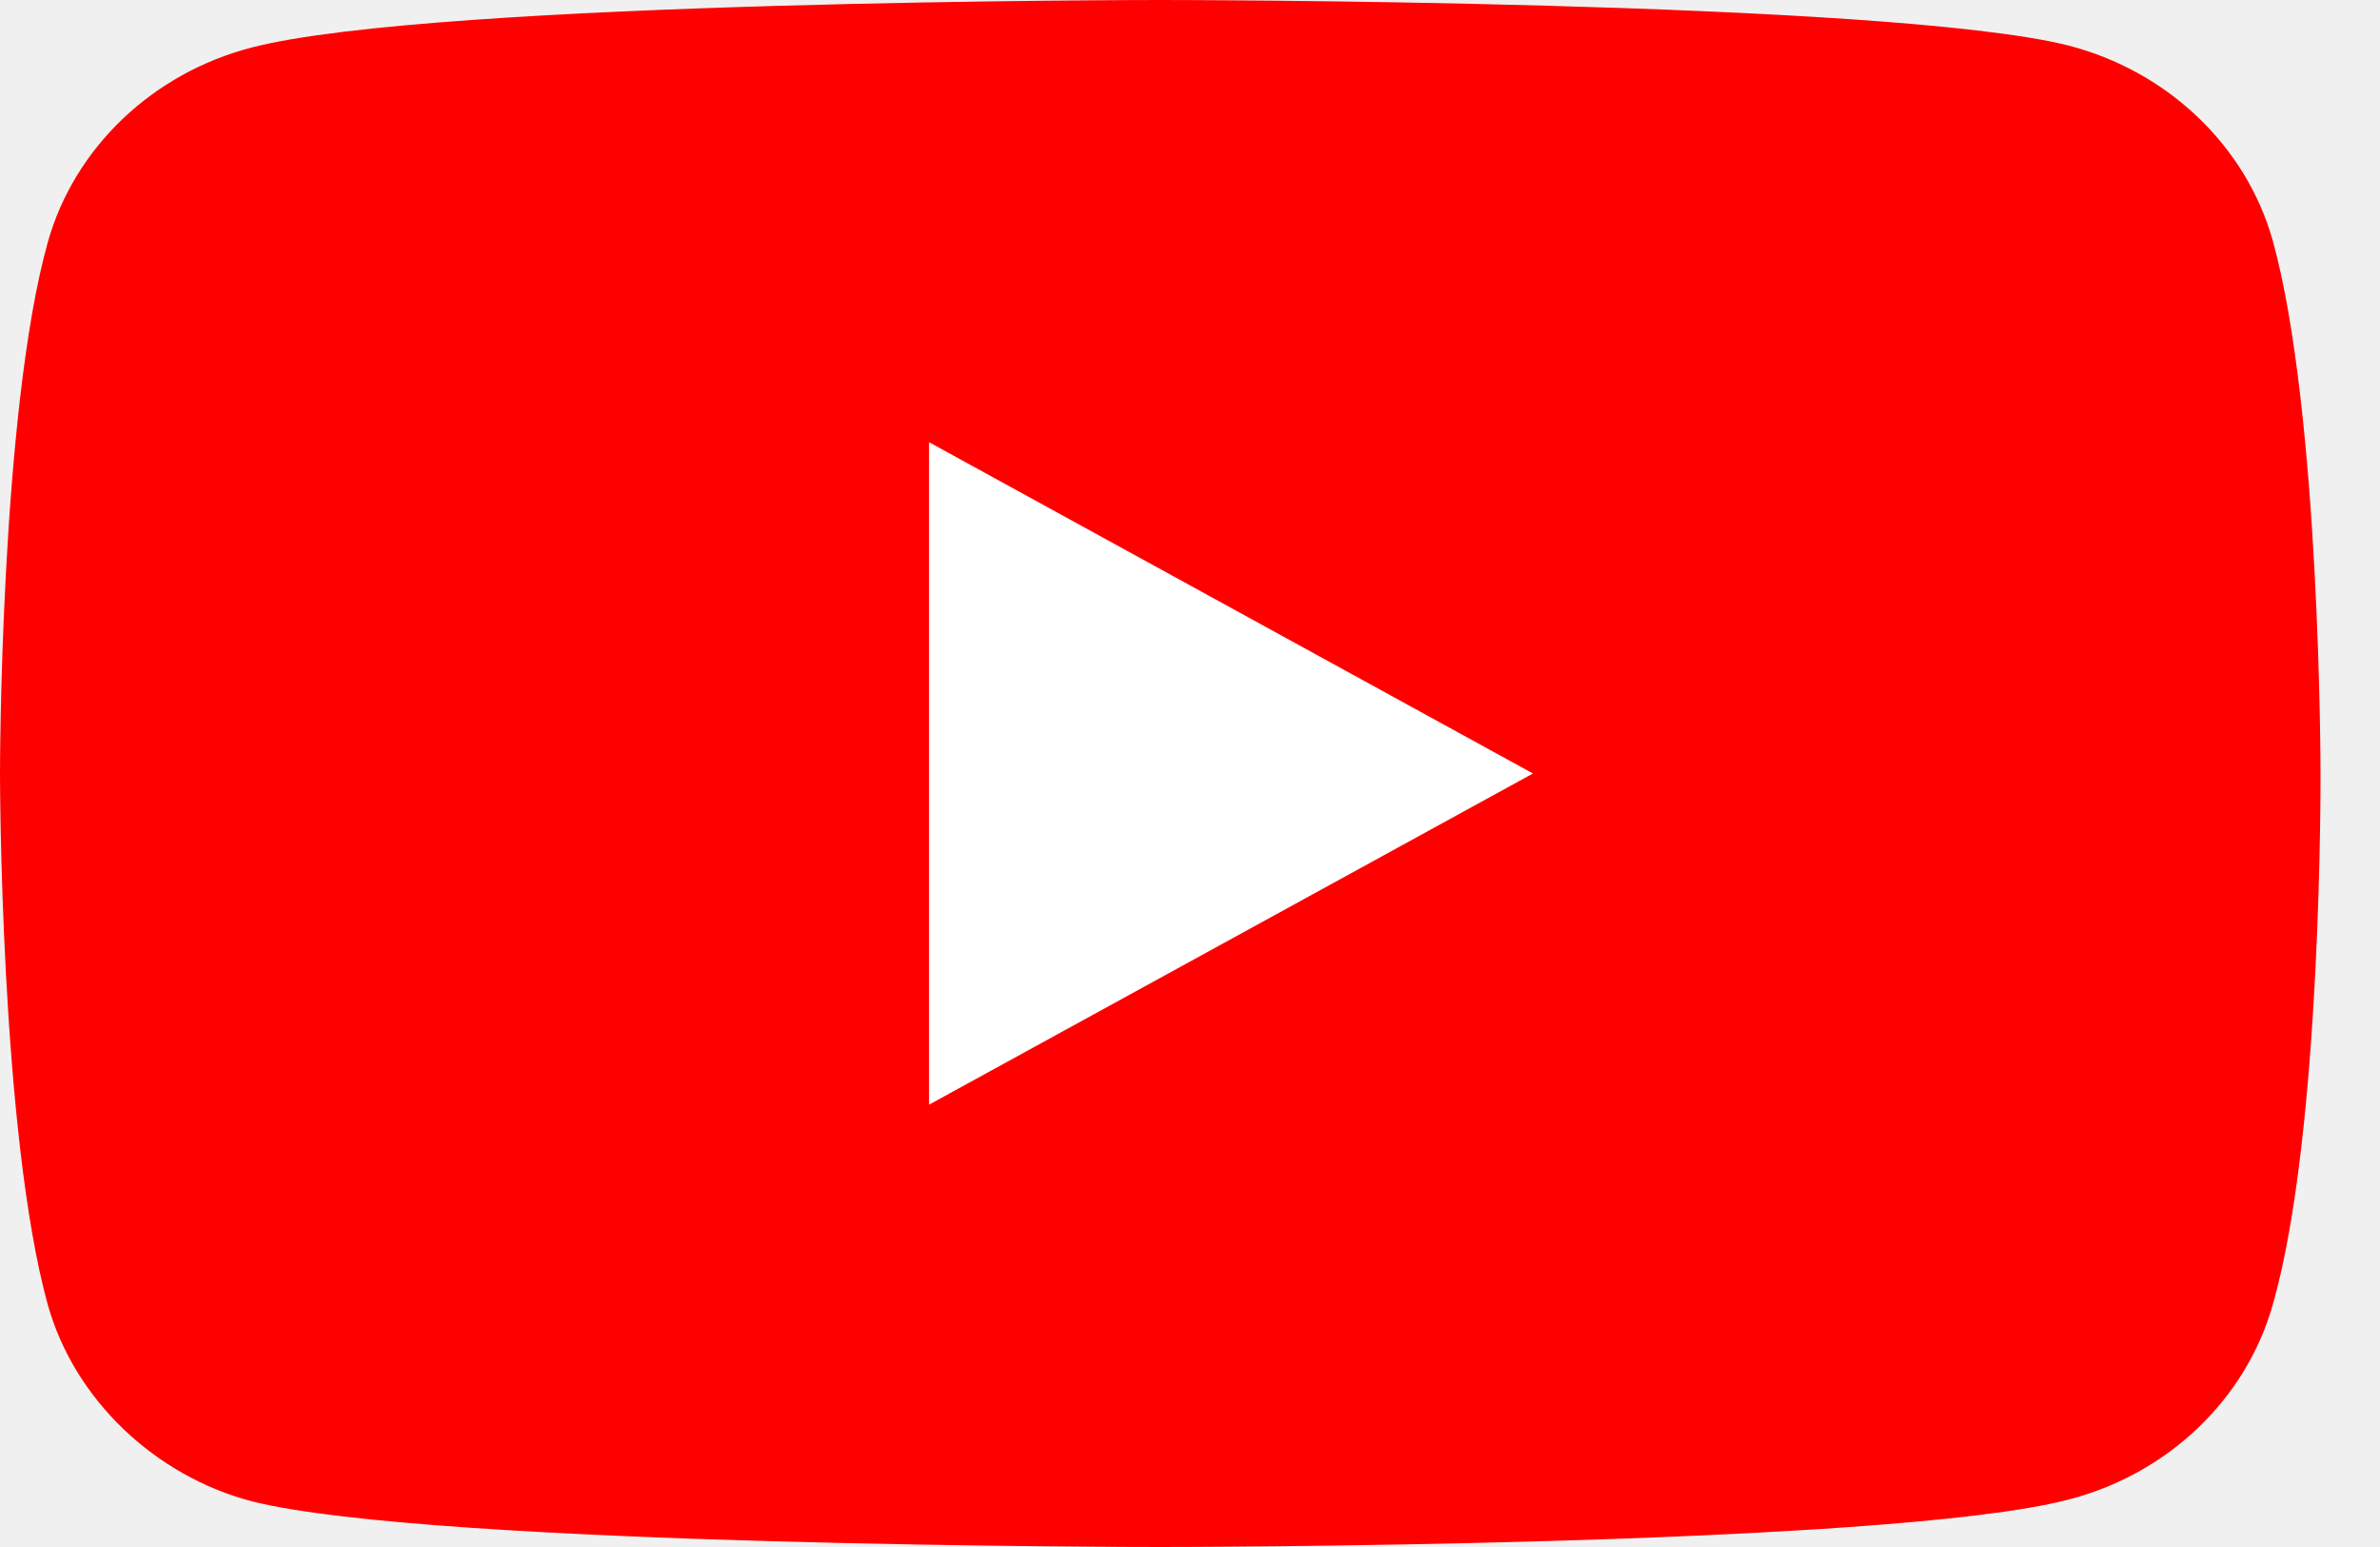
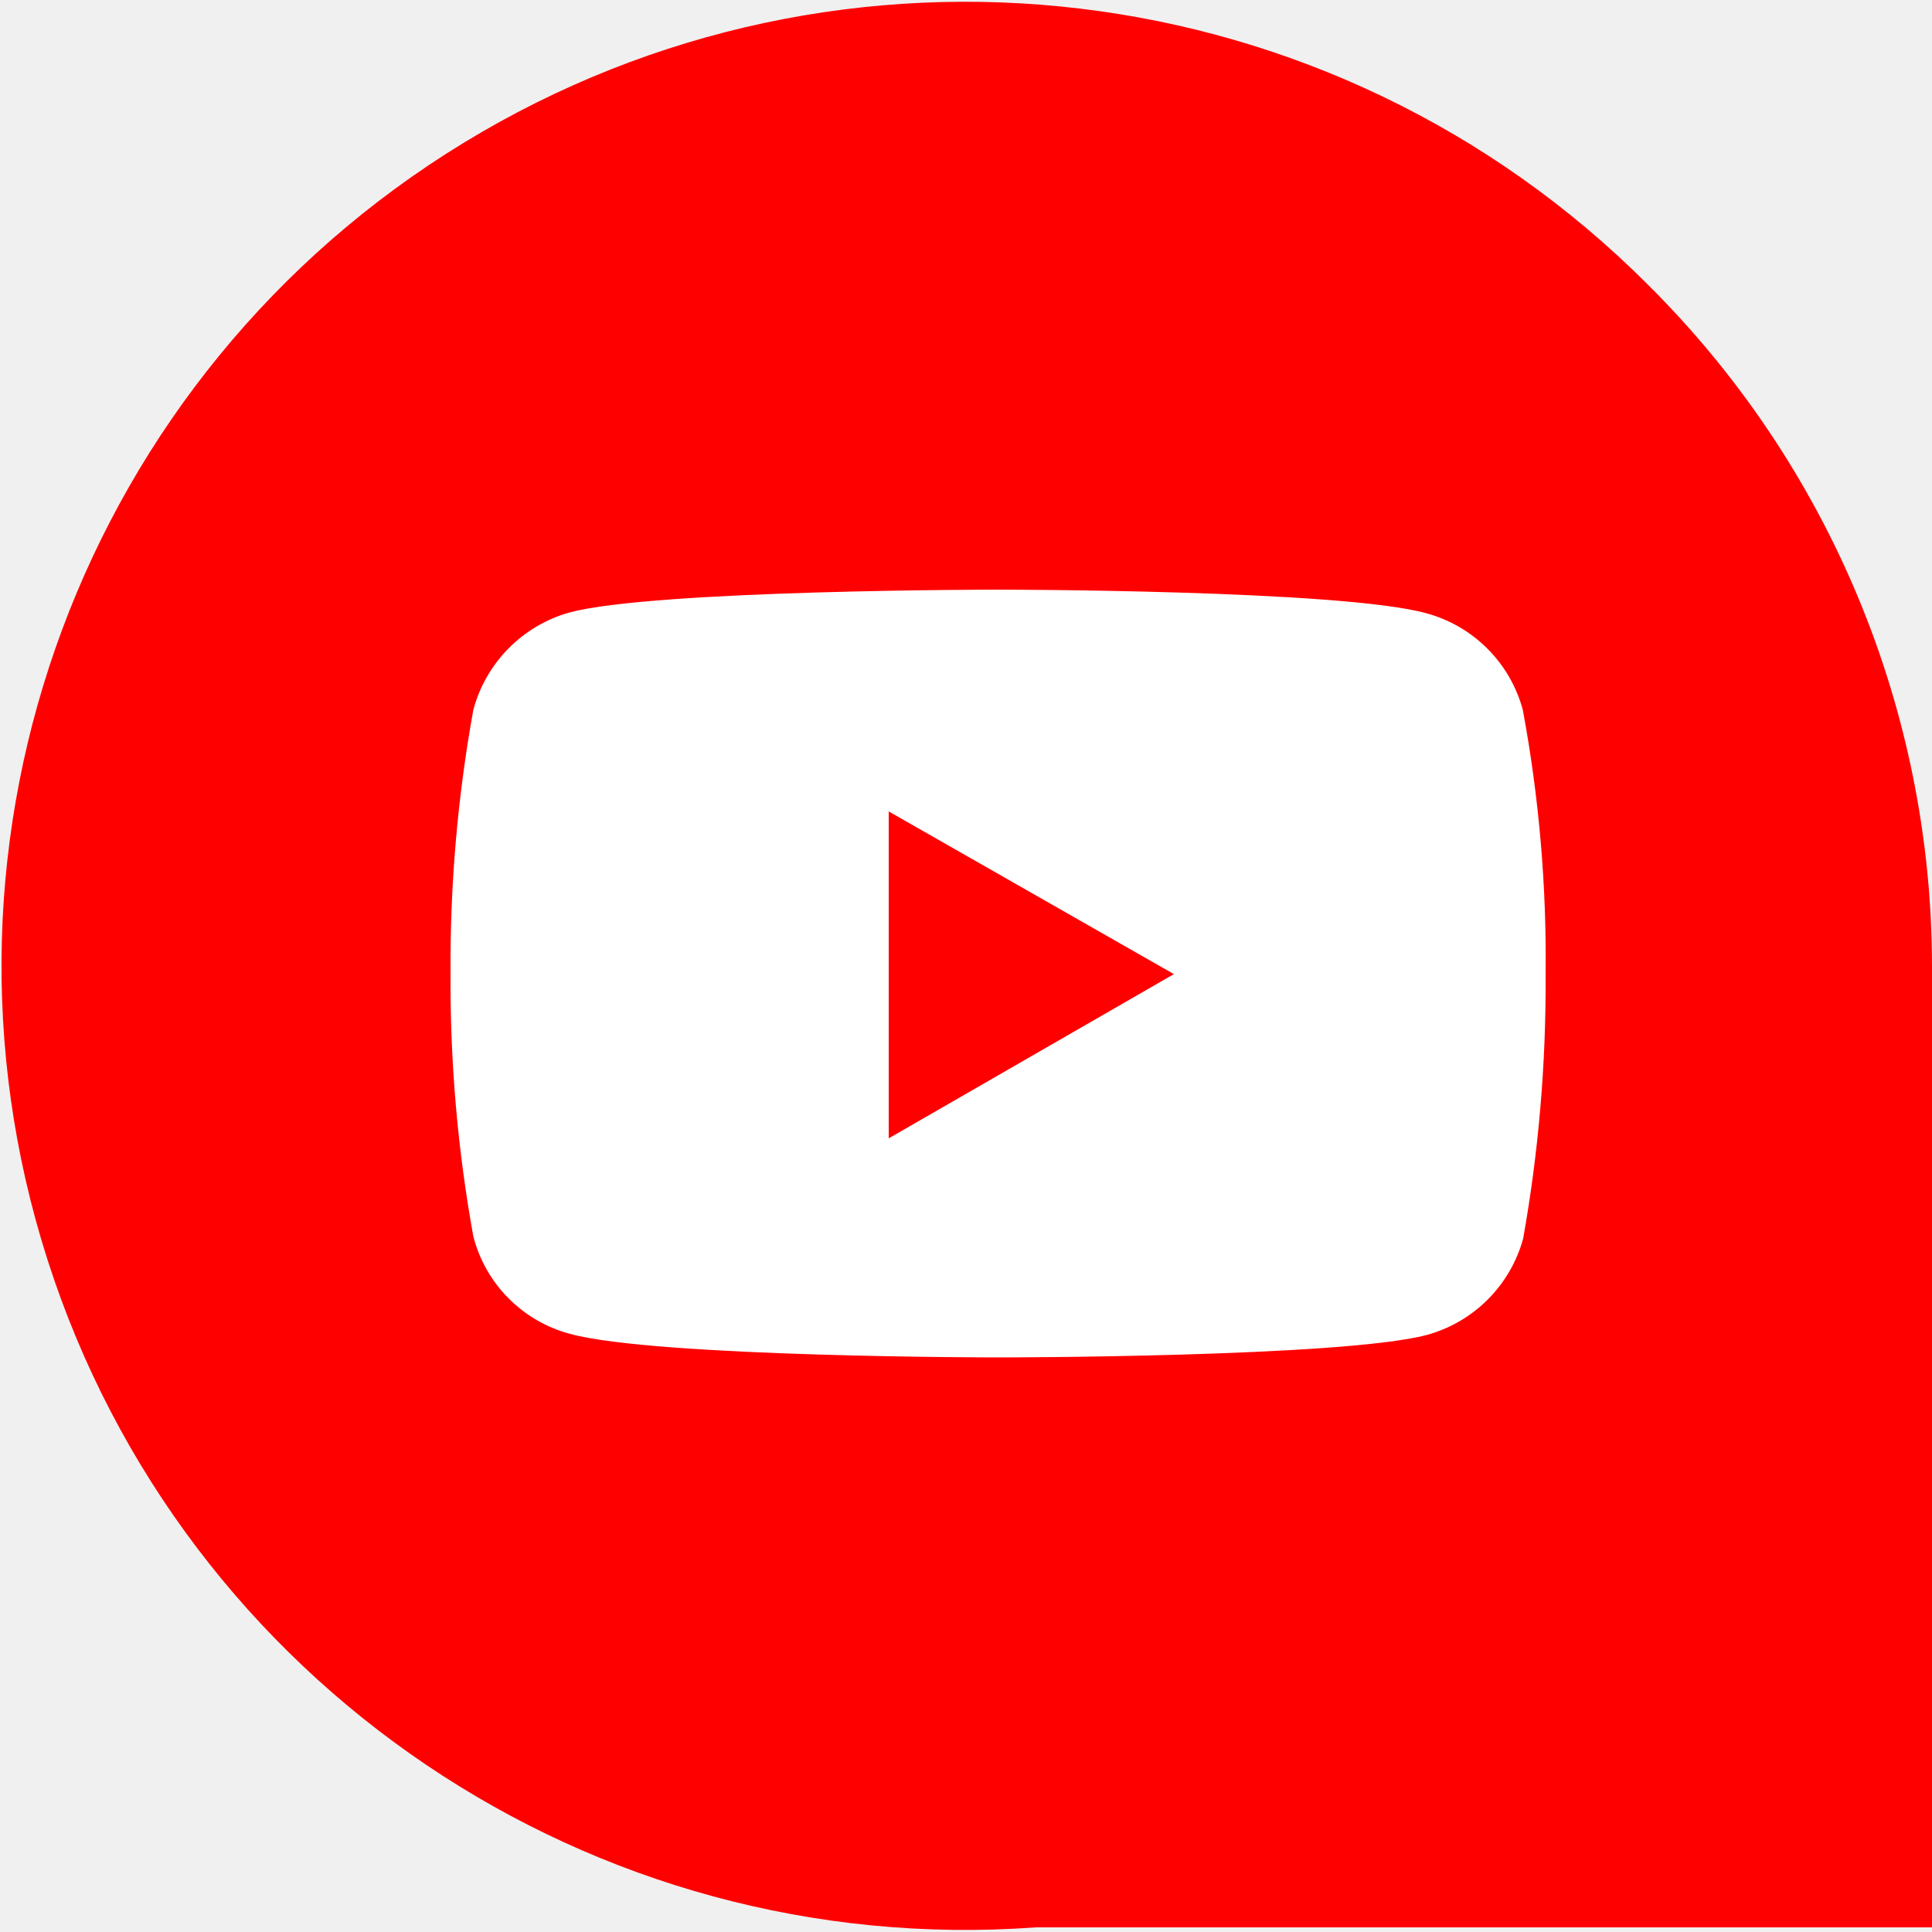
- <svg xmlns="http://www.w3.org/2000/svg" width="20" height="13" viewBox="0 0 20 13" fill="none">
-   <path d="M19.098 10.966C18.873 11.761 18.215 12.388 17.38 12.602C15.854 13 9.75 13 9.75 13C9.75 13 3.646 13 2.12 12.617C1.301 12.403 0.626 11.761 0.402 10.966C0 9.513 0 6.5 0 6.5C0 6.5 0 3.472 0.402 2.034C0.626 1.239 1.285 0.612 2.12 0.398C3.662 9.53674e-07 9.75 9.53674e-07 9.75 9.53674e-07C9.75 9.53674e-07 15.854 9.53674e-07 17.38 0.382C18.215 0.597 18.873 1.224 19.098 2.019C19.5 3.472 19.5 6.485 19.5 6.485C19.5 6.485 19.516 9.513 19.098 10.966Z" fill="#FF0000" />
-   <path d="M7.807 3.716L12.882 6.5L7.807 9.283V3.716Z" fill="white" />
+ <svg xmlns="http://www.w3.org/2000/svg" id="Слой_1" data-name="Слой 1" viewBox="0 0 50 50">
+   <defs>
+     <style>.cls-1{fill:red;}.cls-2{fill:#fff;}</style>
+   </defs>
+   <path class="cls-1" d="M42.64,7.36A24.95,24.95,0,1,0,26.81,49.88H50V25A24.88,24.88,0,0,0,42.64,7.36Z" />
+   <path class="cls-2" d="M40,25.24a37.6,37.6,0,0,1-.58,6.81,3.56,3.56,0,0,1-2.5,2.5c-2.21.58-11.08.58-11.08.58s-8.85,0-11.09-.61A3.52,3.52,0,0,1,12.25,32a36.94,36.94,0,0,1-.59-6.82,37,37,0,0,1,.59-6.81,3.58,3.58,0,0,1,2.49-2.52c2.22-.59,11.09-.59,11.09-.59s8.87,0,11.08.61a3.55,3.55,0,0,1,2.5,2.5A35.18,35.18,0,0,1,40,25.24Z" />
+   <path class="cls-1" d="M23,29.46l7.38-4.25L23,21Z" />
</svg>
